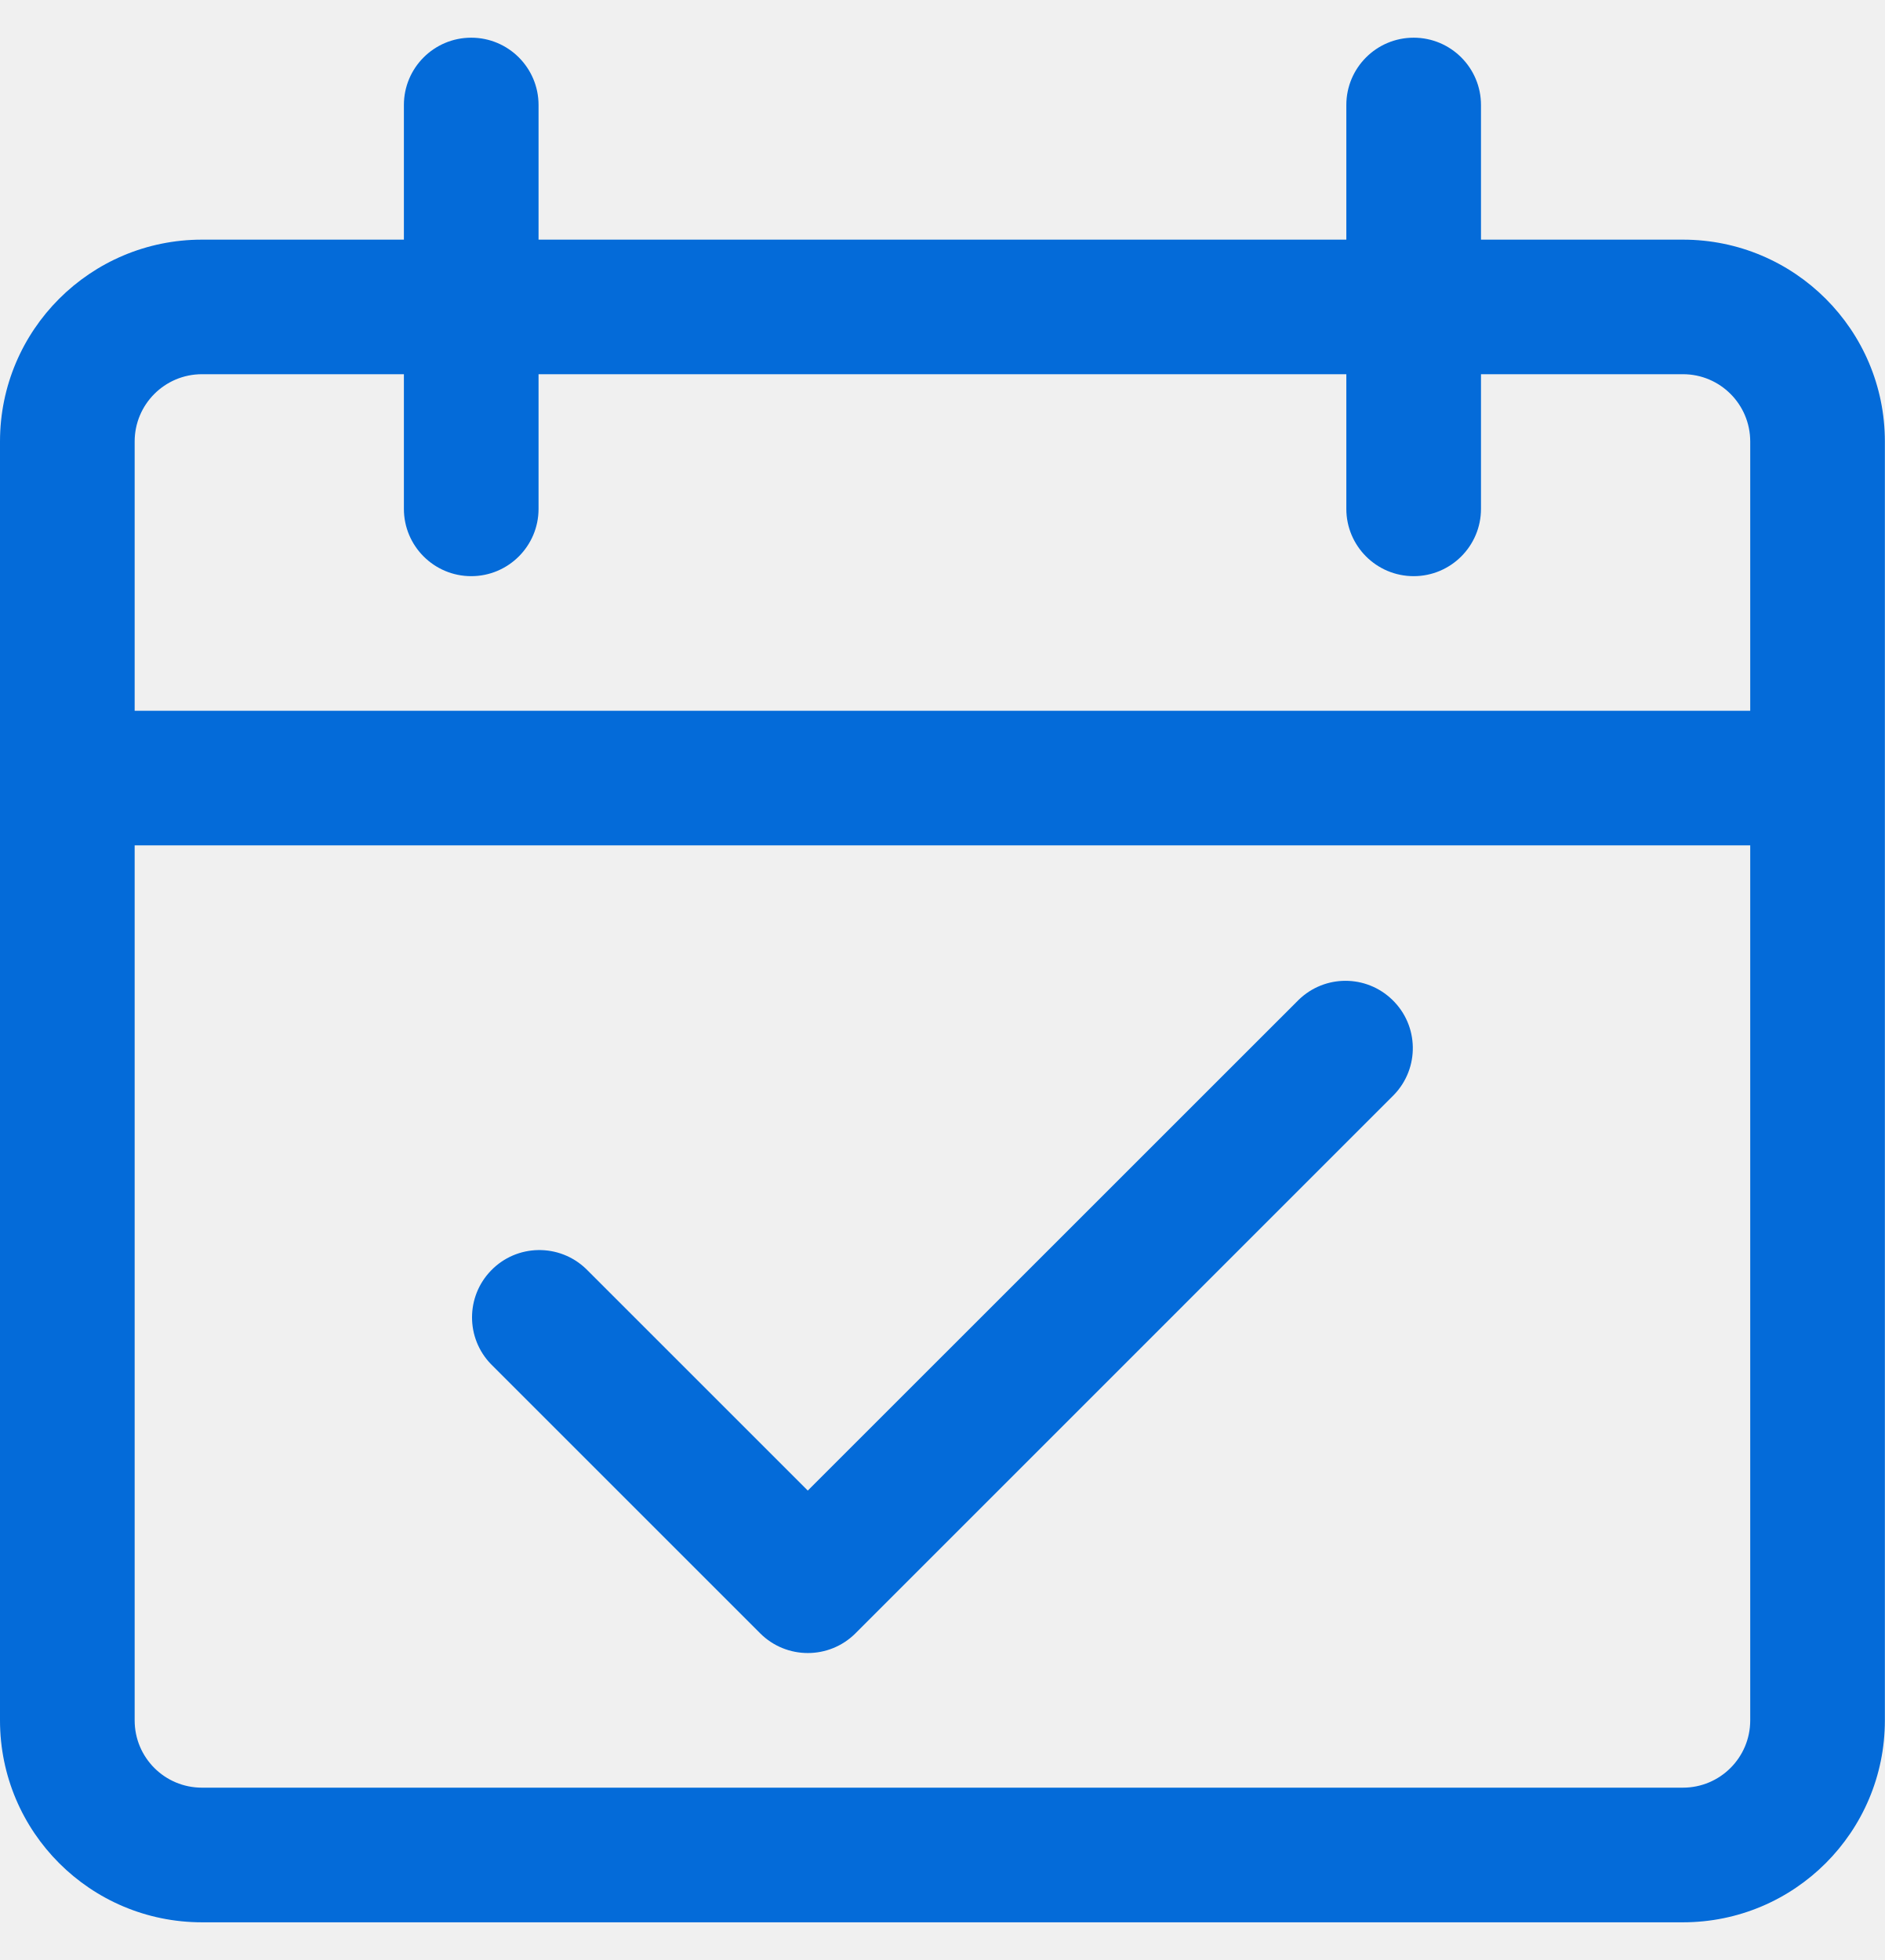
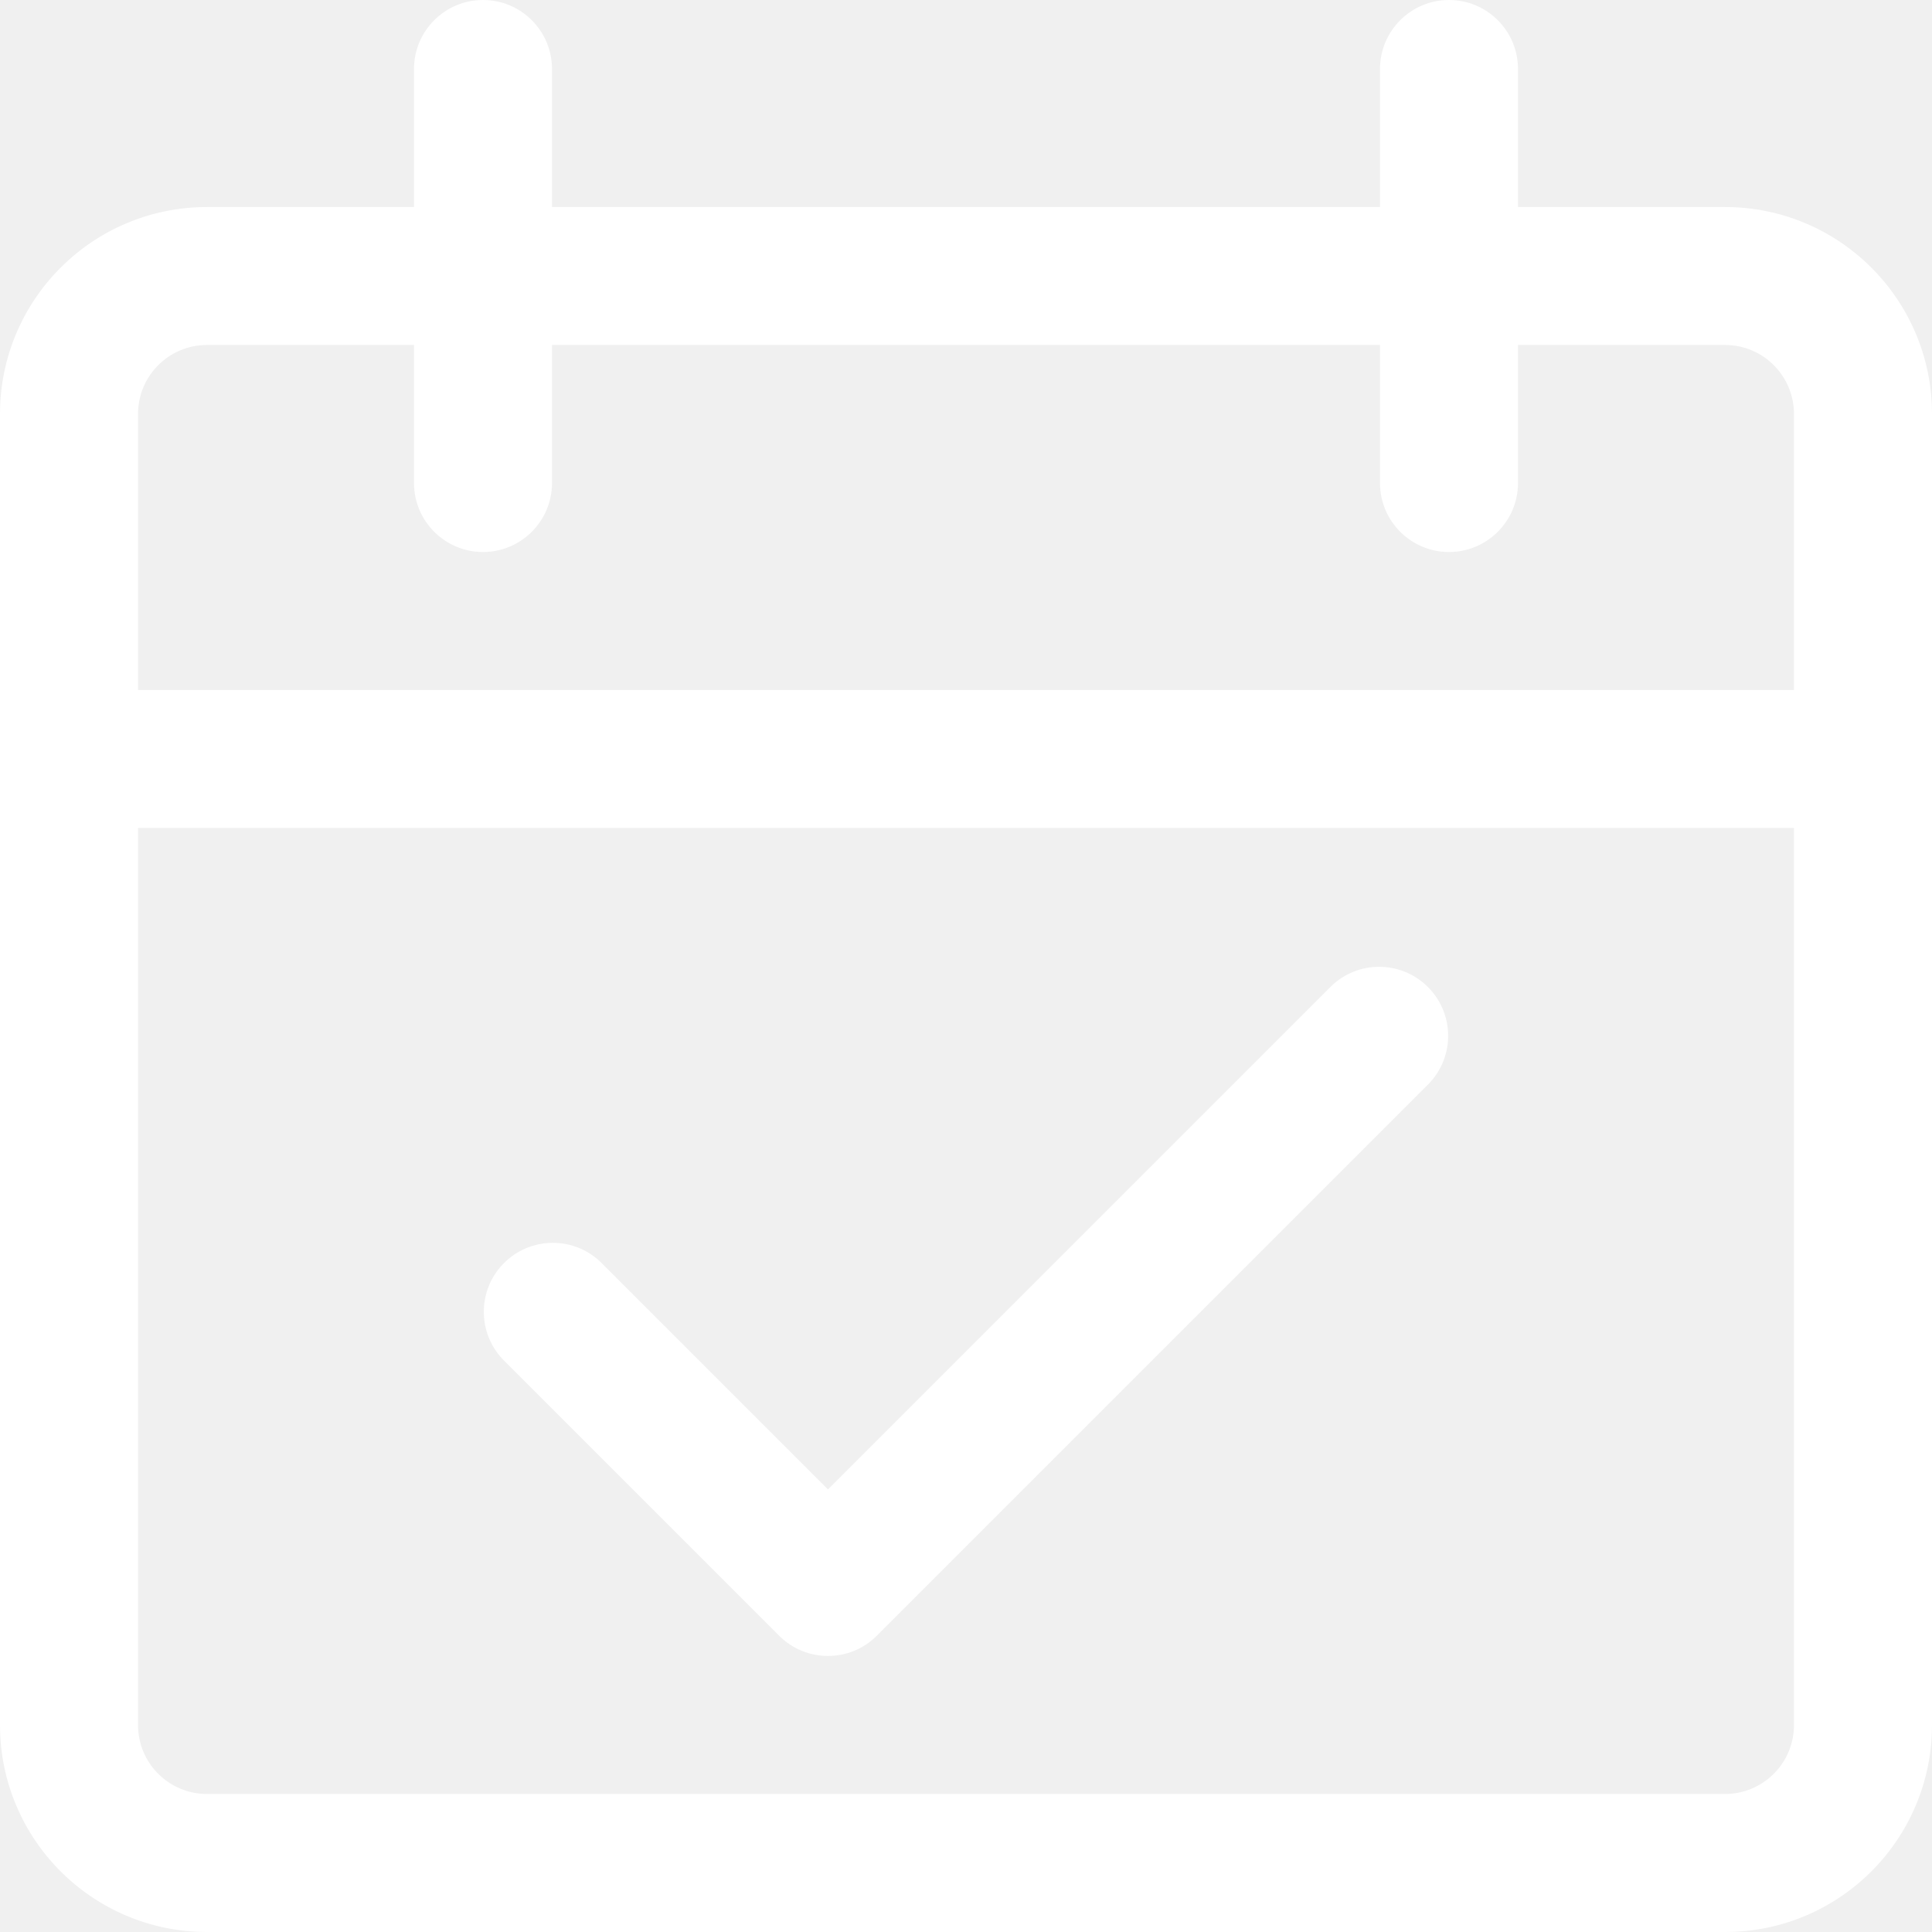
- <svg xmlns="http://www.w3.org/2000/svg" width="25" height="26" viewBox="0 0 25 26" fill="none">
-   <g clip-path="url(#clip0)">
-     <path d="M22.321 3.179H19.643V1.393C19.643 0.9 19.243 0.5 18.75 0.5C18.257 0.5 17.857 0.9 17.857 1.393V3.179H7.143V1.393C7.143 0.9 6.743 0.5 6.25 0.5C5.757 0.5 5.357 0.9 5.357 1.393V3.179H2.679C1.199 3.179 0 4.378 0 5.857V22.821C0 24.301 1.199 25.5 2.679 25.5H22.321C23.801 25.5 25 24.301 25 22.821V5.857C25 4.378 23.801 3.179 22.321 3.179ZM23.214 22.821C23.214 23.315 22.814 23.714 22.321 23.714H2.679C2.185 23.714 1.786 23.315 1.786 22.821V11.214H23.214V22.821ZM23.214 9.429H1.786V5.857C1.786 5.364 2.185 4.964 2.679 4.964H5.357V6.75C5.357 7.243 5.757 7.643 6.25 7.643C6.743 7.643 7.143 7.243 7.143 6.75V4.964H17.857V6.75C17.857 7.243 18.257 7.643 18.75 7.643C19.243 7.643 19.643 7.243 19.643 6.75V4.964H22.322C22.815 4.964 23.214 5.364 23.214 5.857V9.429H23.214Z" fill="#046BD9" />
-     <path d="M18.466 13.262C18.12 12.927 17.572 12.927 17.226 13.262L10.714 19.773L7.774 16.833C7.419 16.491 6.854 16.5 6.512 16.855C6.177 17.201 6.177 17.75 6.512 18.096L10.083 21.667C10.432 22.015 10.997 22.015 11.346 21.667L18.488 14.524C18.831 14.169 18.821 13.604 18.466 13.262Z" fill="#046BD9" />
-   </g>
-   <defs>
-     <clipPath id="clip0">
-       <rect width="25" height="25" fill="white" transform="translate(0 0.5)" />
-     </clipPath>
-   </defs>
+ <svg xmlns="http://www.w3.org/2000/svg" width="25" height="25" viewBox="0 0 25 25" fill="none">
+   <path d="M22.321 2.679H19.643V0.893C19.643 0.4 19.243 0 18.75 0C18.257 0 17.857 0.4 17.857 0.893V2.679H7.143V0.893C7.143 0.4 6.743 0 6.25 0C5.757 0 5.357 0.4 5.357 0.893V2.679H2.679C1.199 2.679 0 3.878 0 5.357V22.321C0 23.801 1.199 25 2.679 25H22.321C23.801 25 25 23.801 25 22.321V5.357C25 3.878 23.801 2.679 22.321 2.679ZM23.214 22.321C23.214 22.815 22.814 23.214 22.321 23.214H2.679C2.185 23.214 1.786 22.815 1.786 22.321V10.714H23.214V22.321ZM23.214 8.929H1.786V5.357C1.786 4.864 2.185 4.464 2.679 4.464H5.357V6.25C5.357 6.743 5.757 7.143 6.25 7.143C6.743 7.143 7.143 6.743 7.143 6.25V4.464H17.857V6.25C17.857 6.743 18.257 7.143 18.75 7.143C19.243 7.143 19.643 6.743 19.643 6.25V4.464H22.322C22.815 4.464 23.214 4.864 23.214 5.357V8.929H23.214Z" fill="white" />
+   <path d="M18.466 12.761C18.12 12.427 17.572 12.427 17.226 12.761L10.714 19.273L7.774 16.333C7.419 15.99 6.854 16 6.511 16.355C6.177 16.701 6.177 17.249 6.511 17.595L10.083 21.167C10.431 21.515 10.997 21.515 11.345 21.167L18.488 14.024C18.831 13.669 18.821 13.104 18.466 12.761Z" fill="white" />
</svg>
